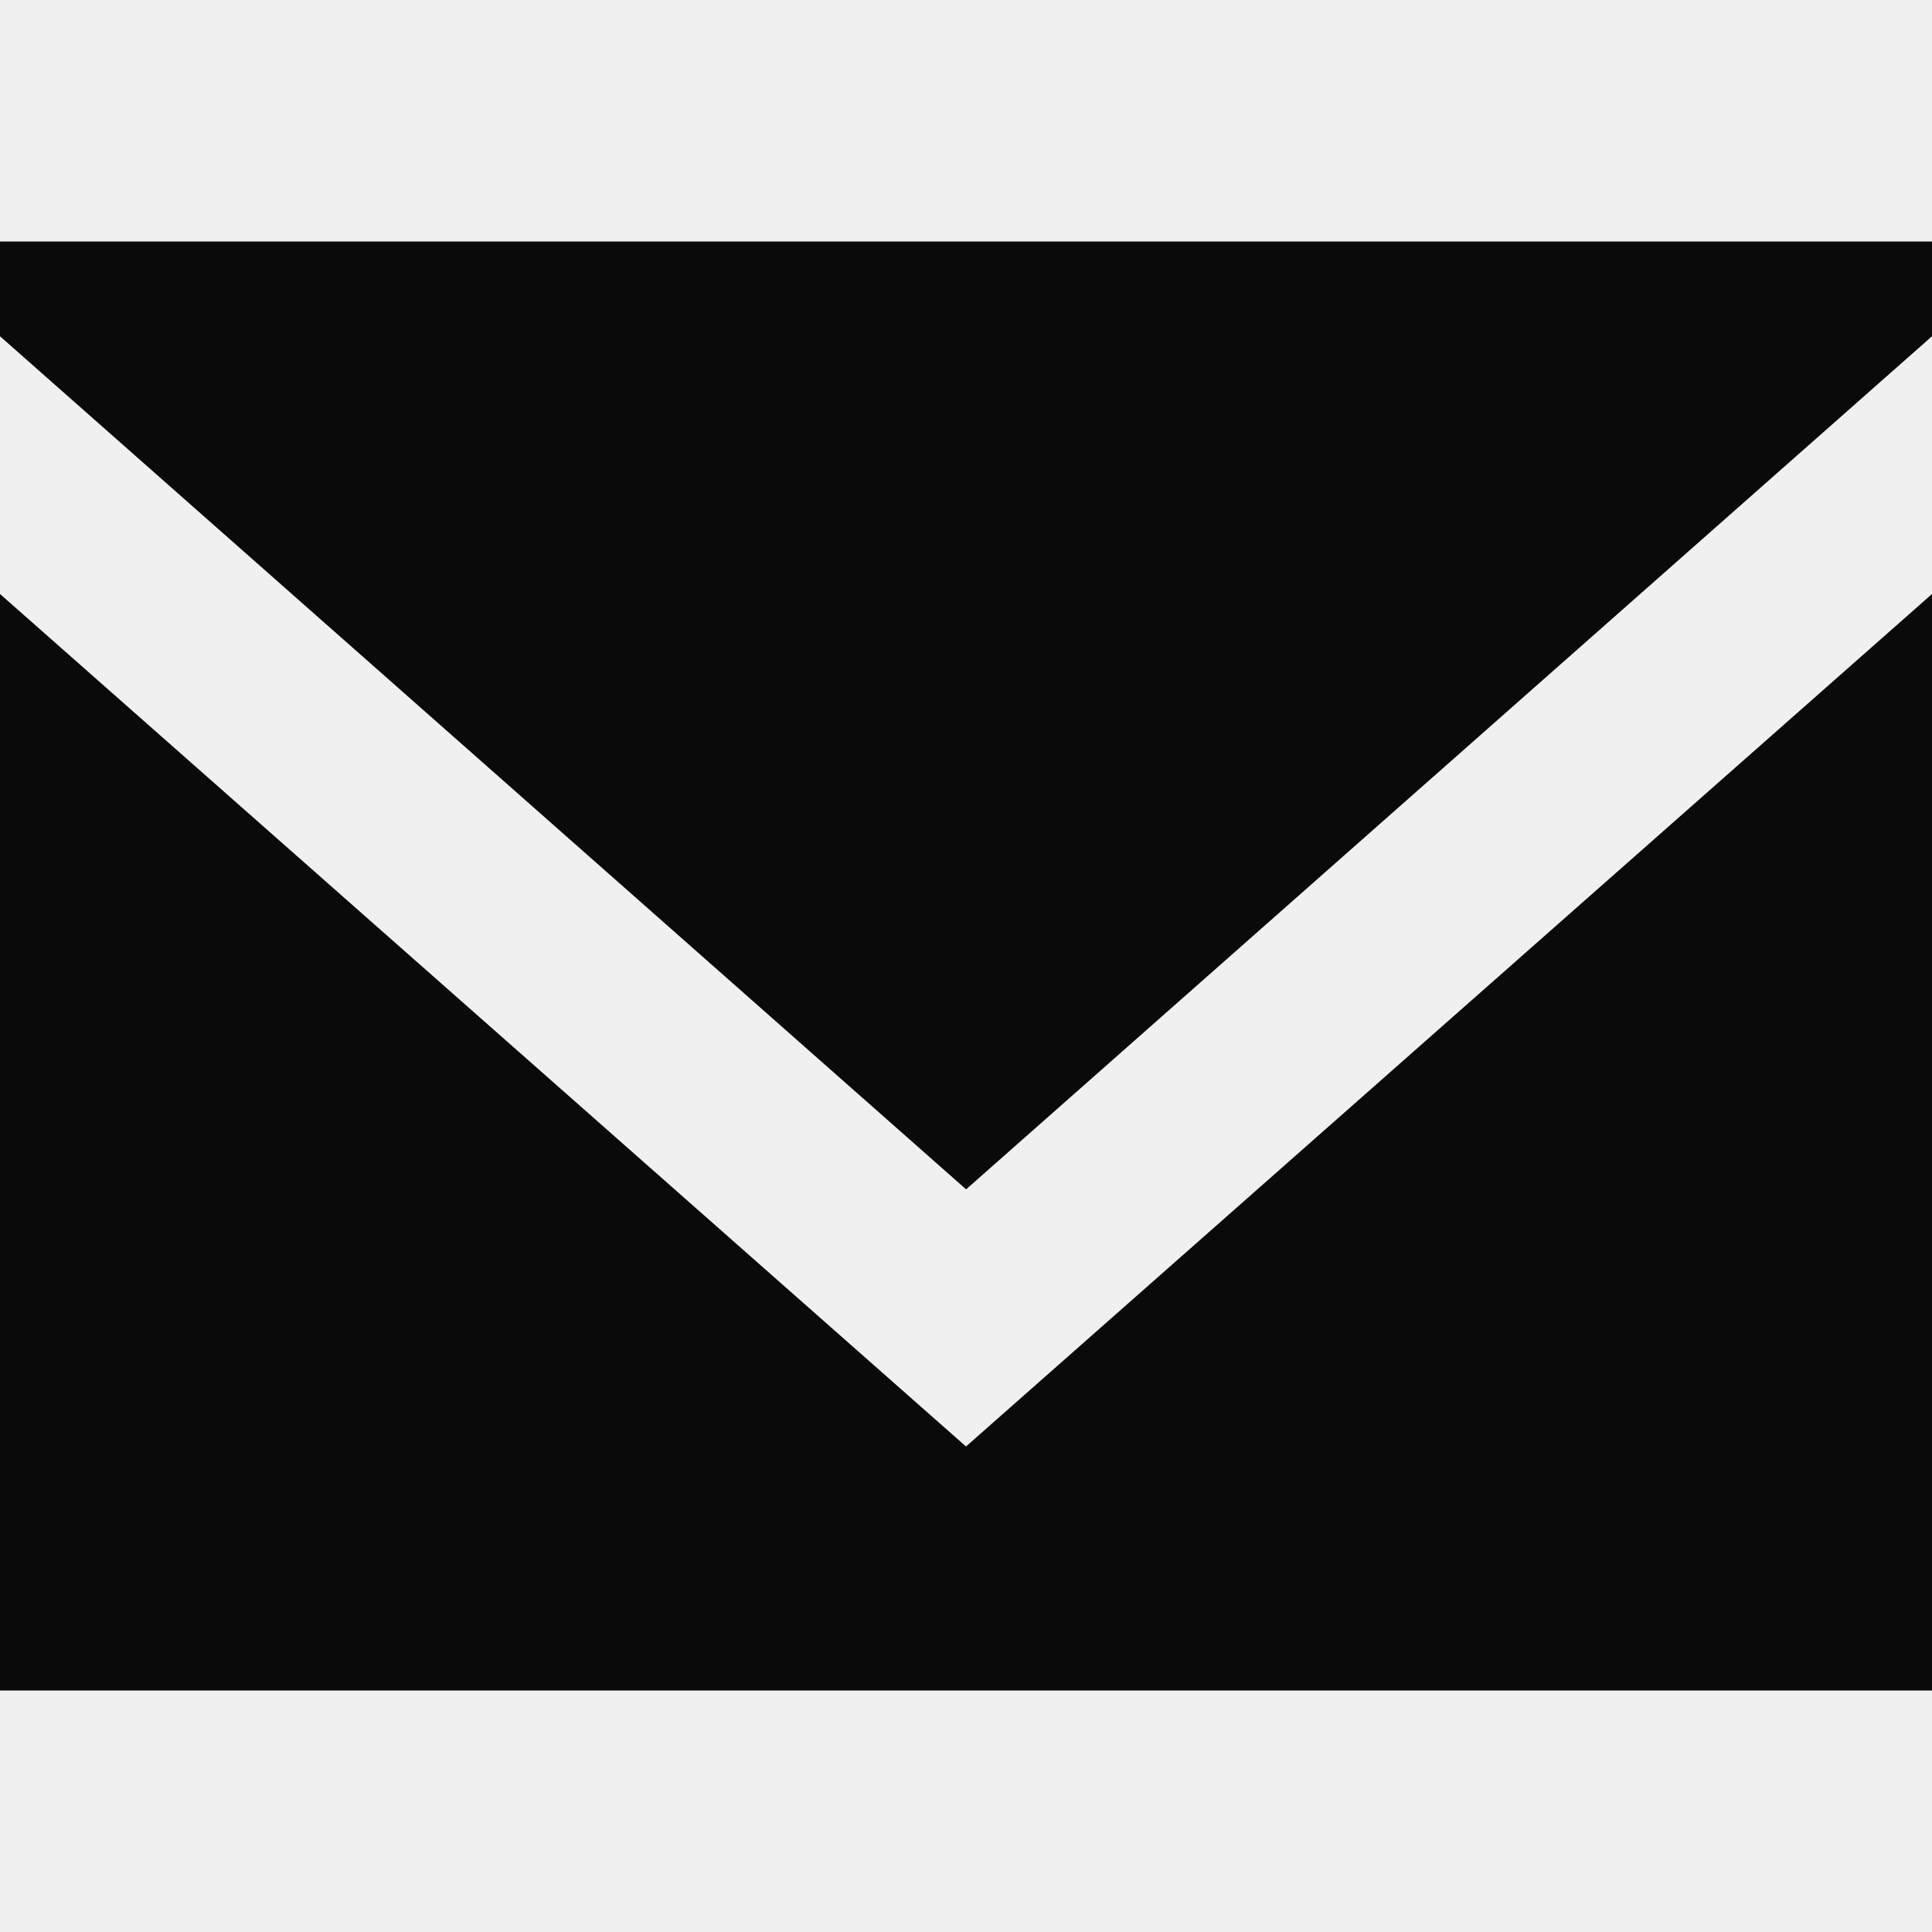
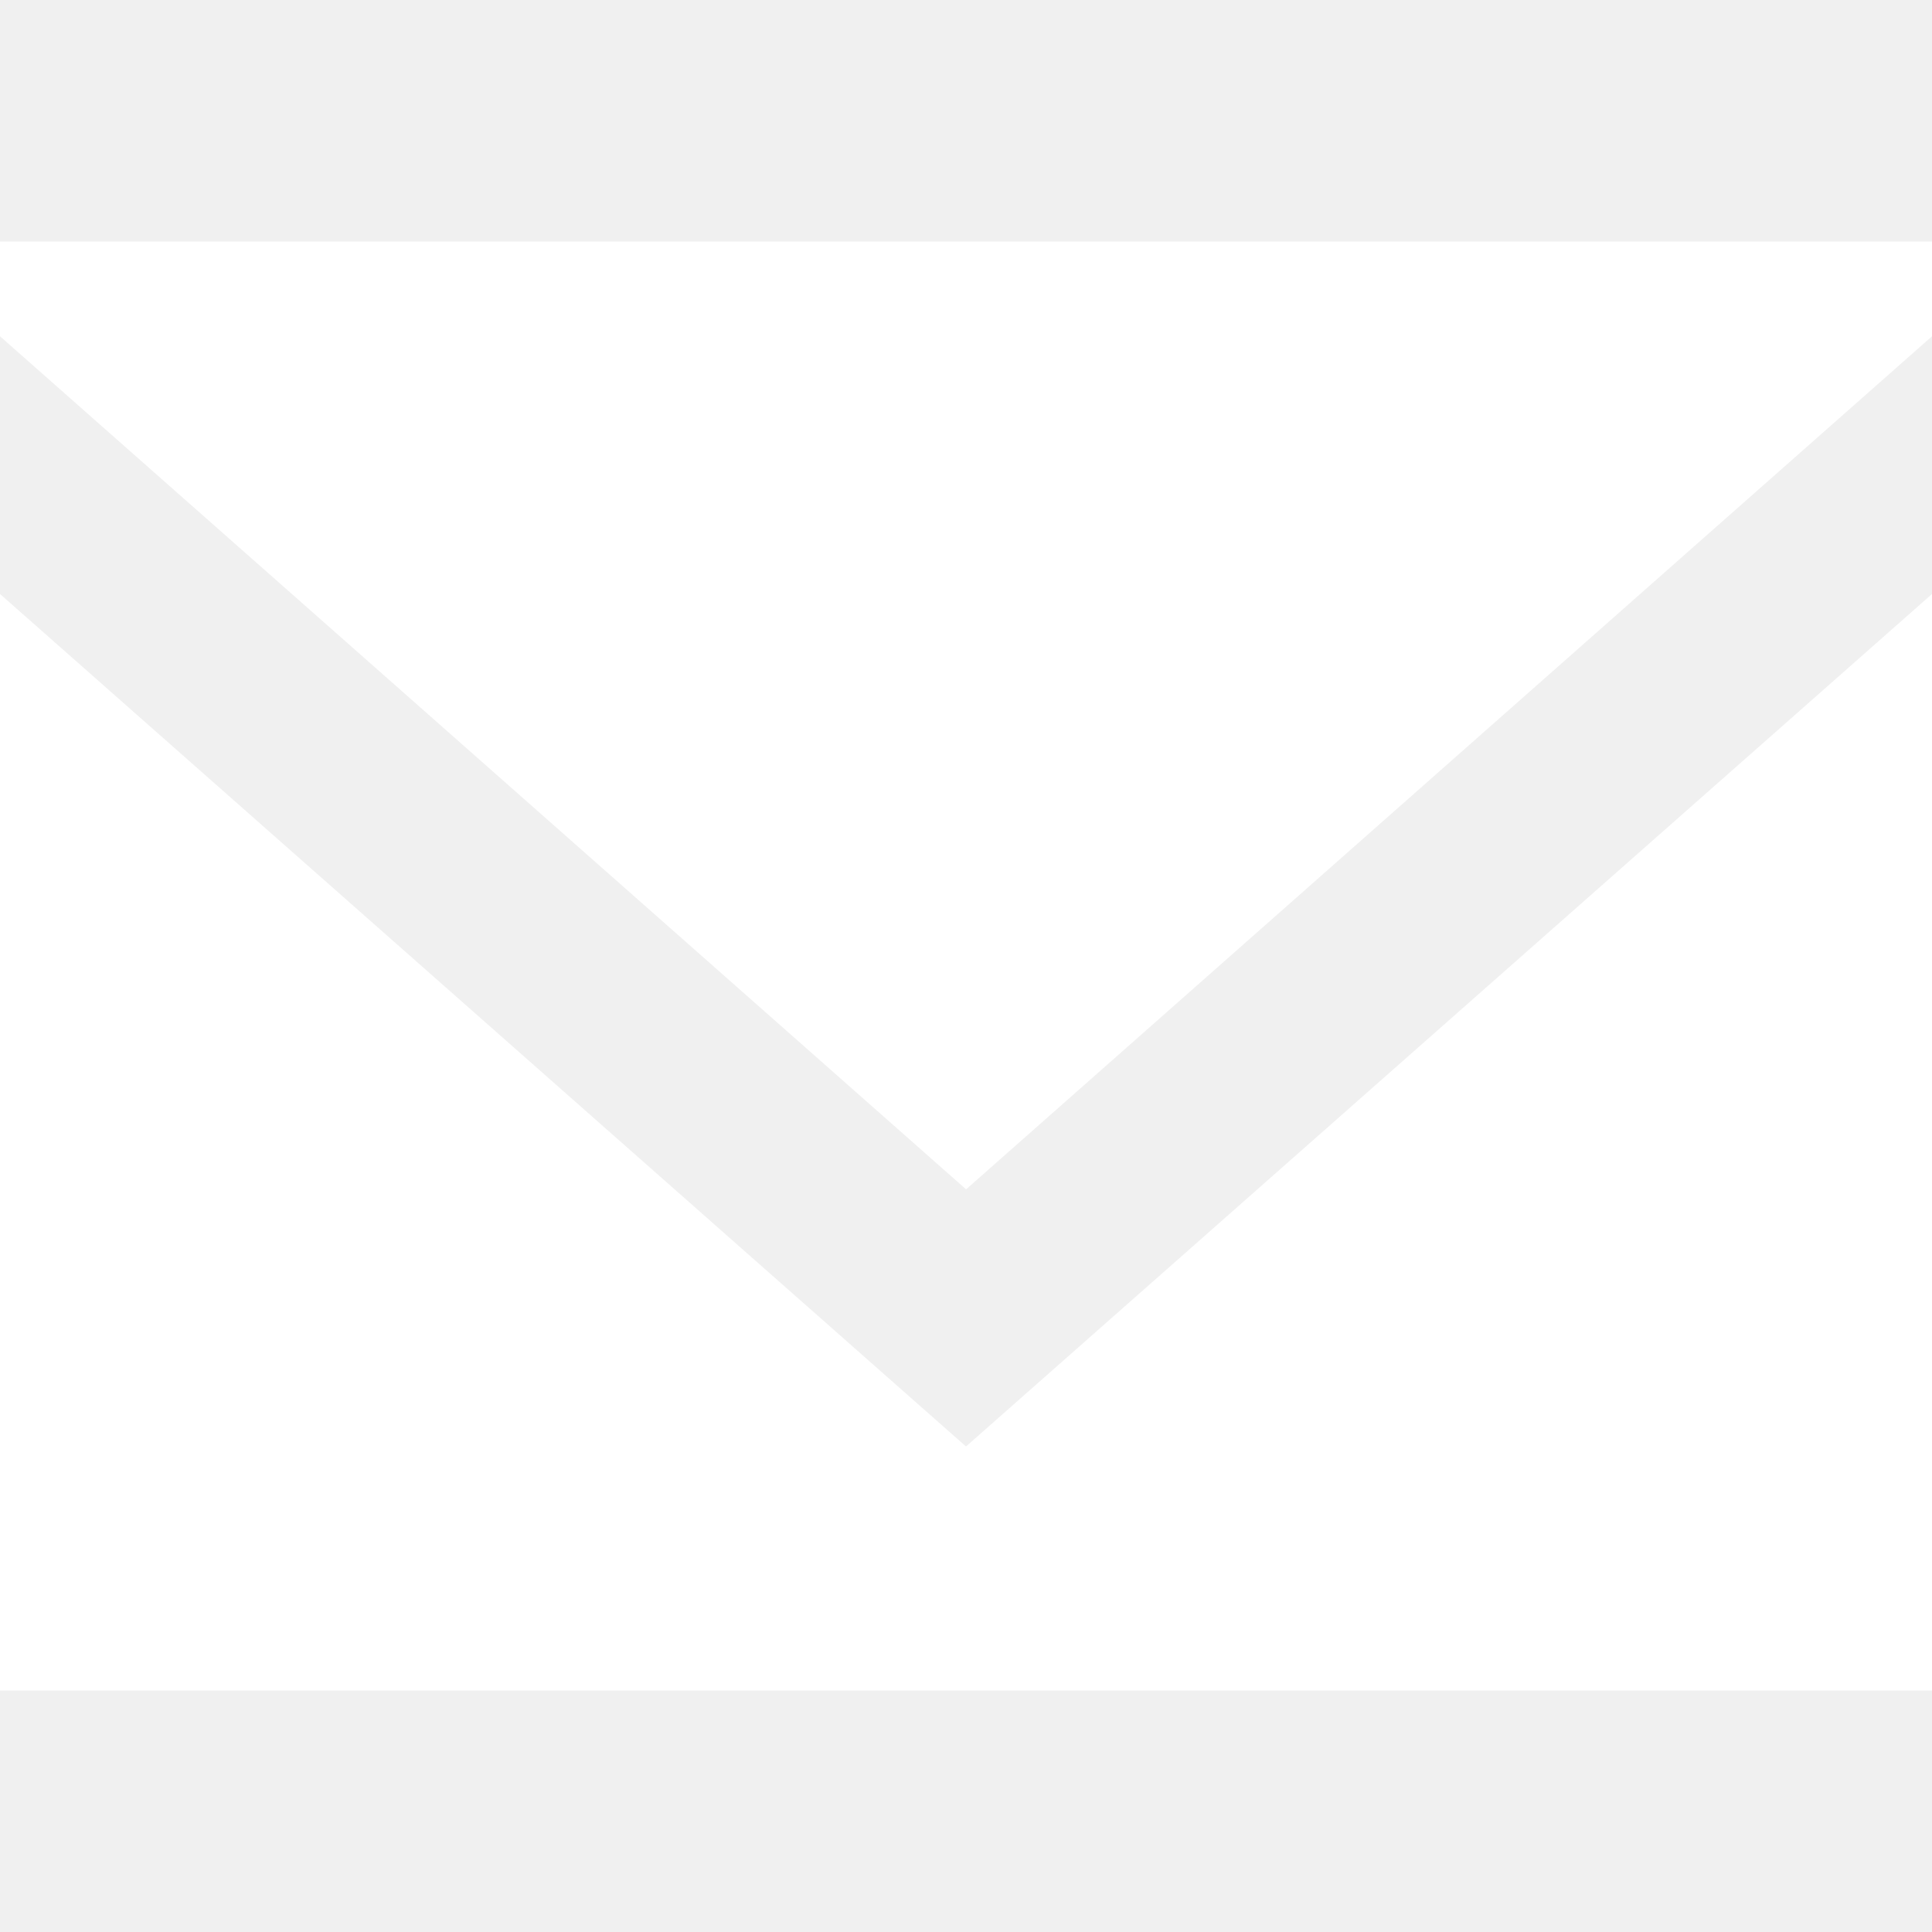
<svg xmlns="http://www.w3.org/2000/svg" width="800px" height="800px" viewBox="0 -2.5 20 20" version="1.1">
  <defs>

</defs>
  <g id="Page-1" stroke="none" stroke-width="1" fill="#1a202c" fill-rule="evenodd">
-     <g id="Dribbble-Light-Preview" transform="translate(-340, -922)" fill="#0a0a0a">
+     <g id="Dribbble-Light-Preview" transform="translate(-340, -922)" fill="#fff">
      <g id="icons" transform="translate(56, 160)">
        <path d="M294,774.474 L284,765.649 L284,777 L304,777 L304,765.649 L294,774.474 Z M294.001,771.812 L284,762.981 L284,762 L304,762 L304,762.981 L294.001,771.812 Z" id="email-[#1572]">

</path>
      </g>
    </g>
  </g>
</svg>
